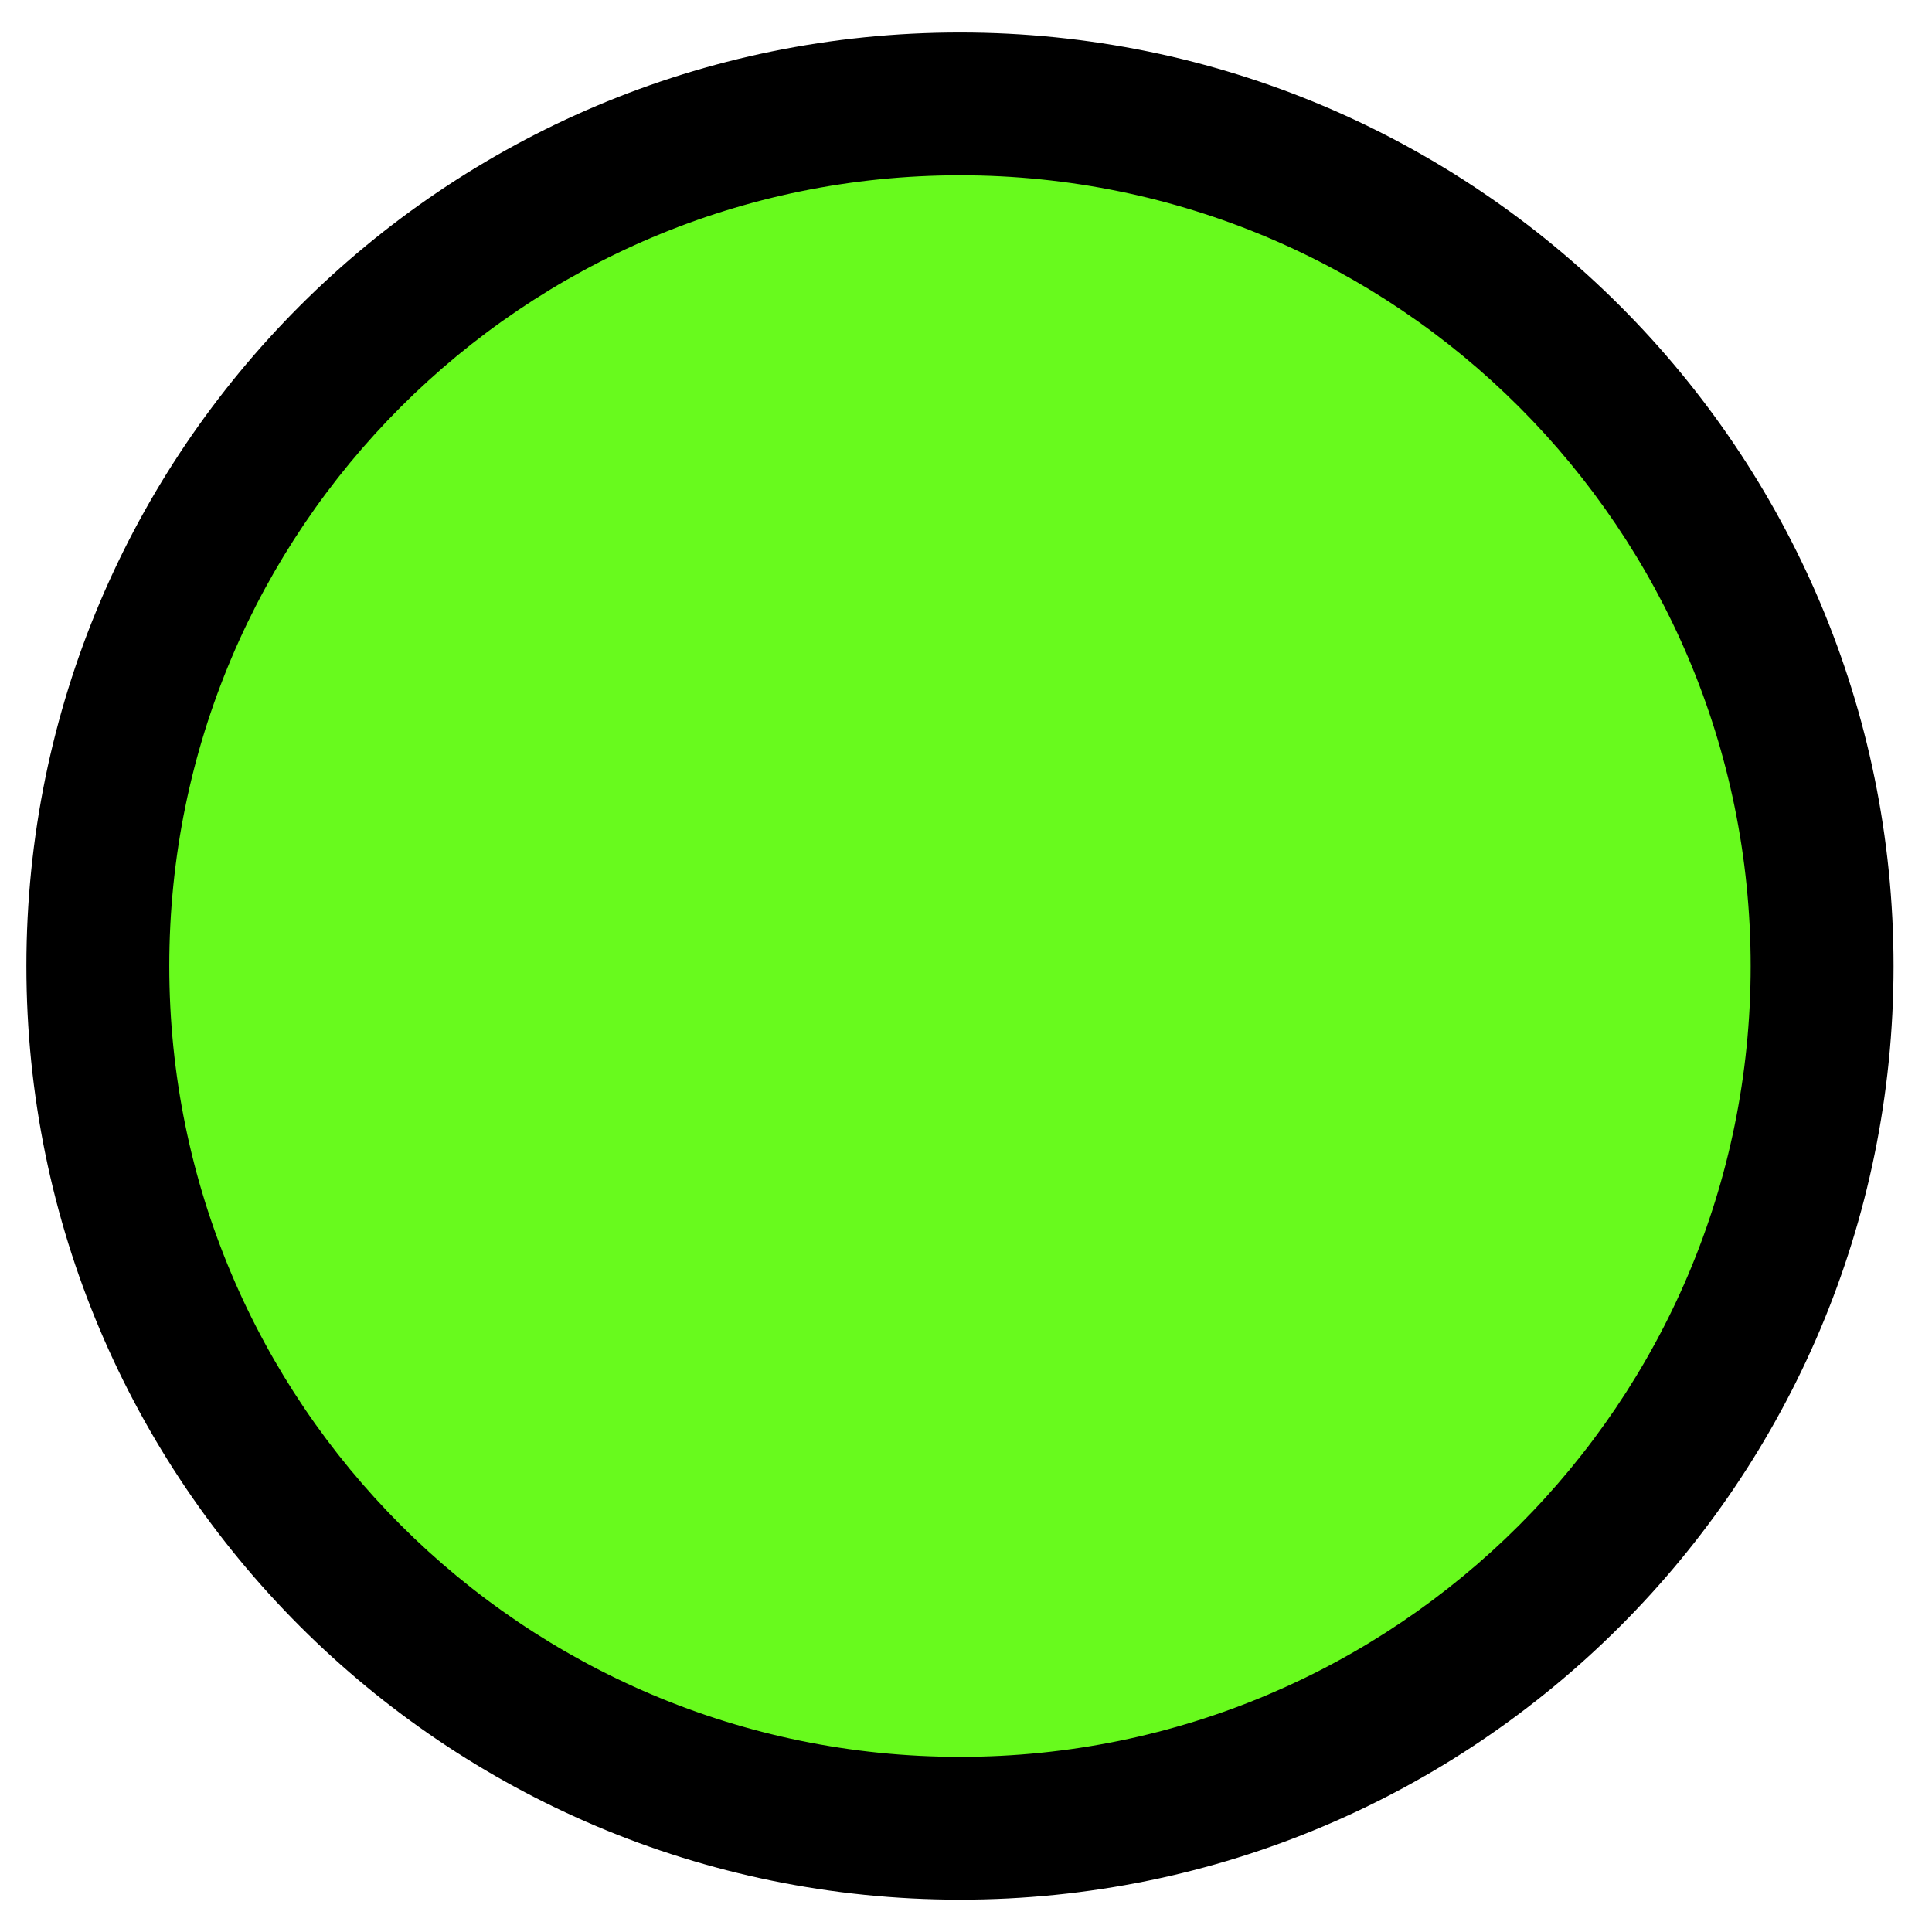
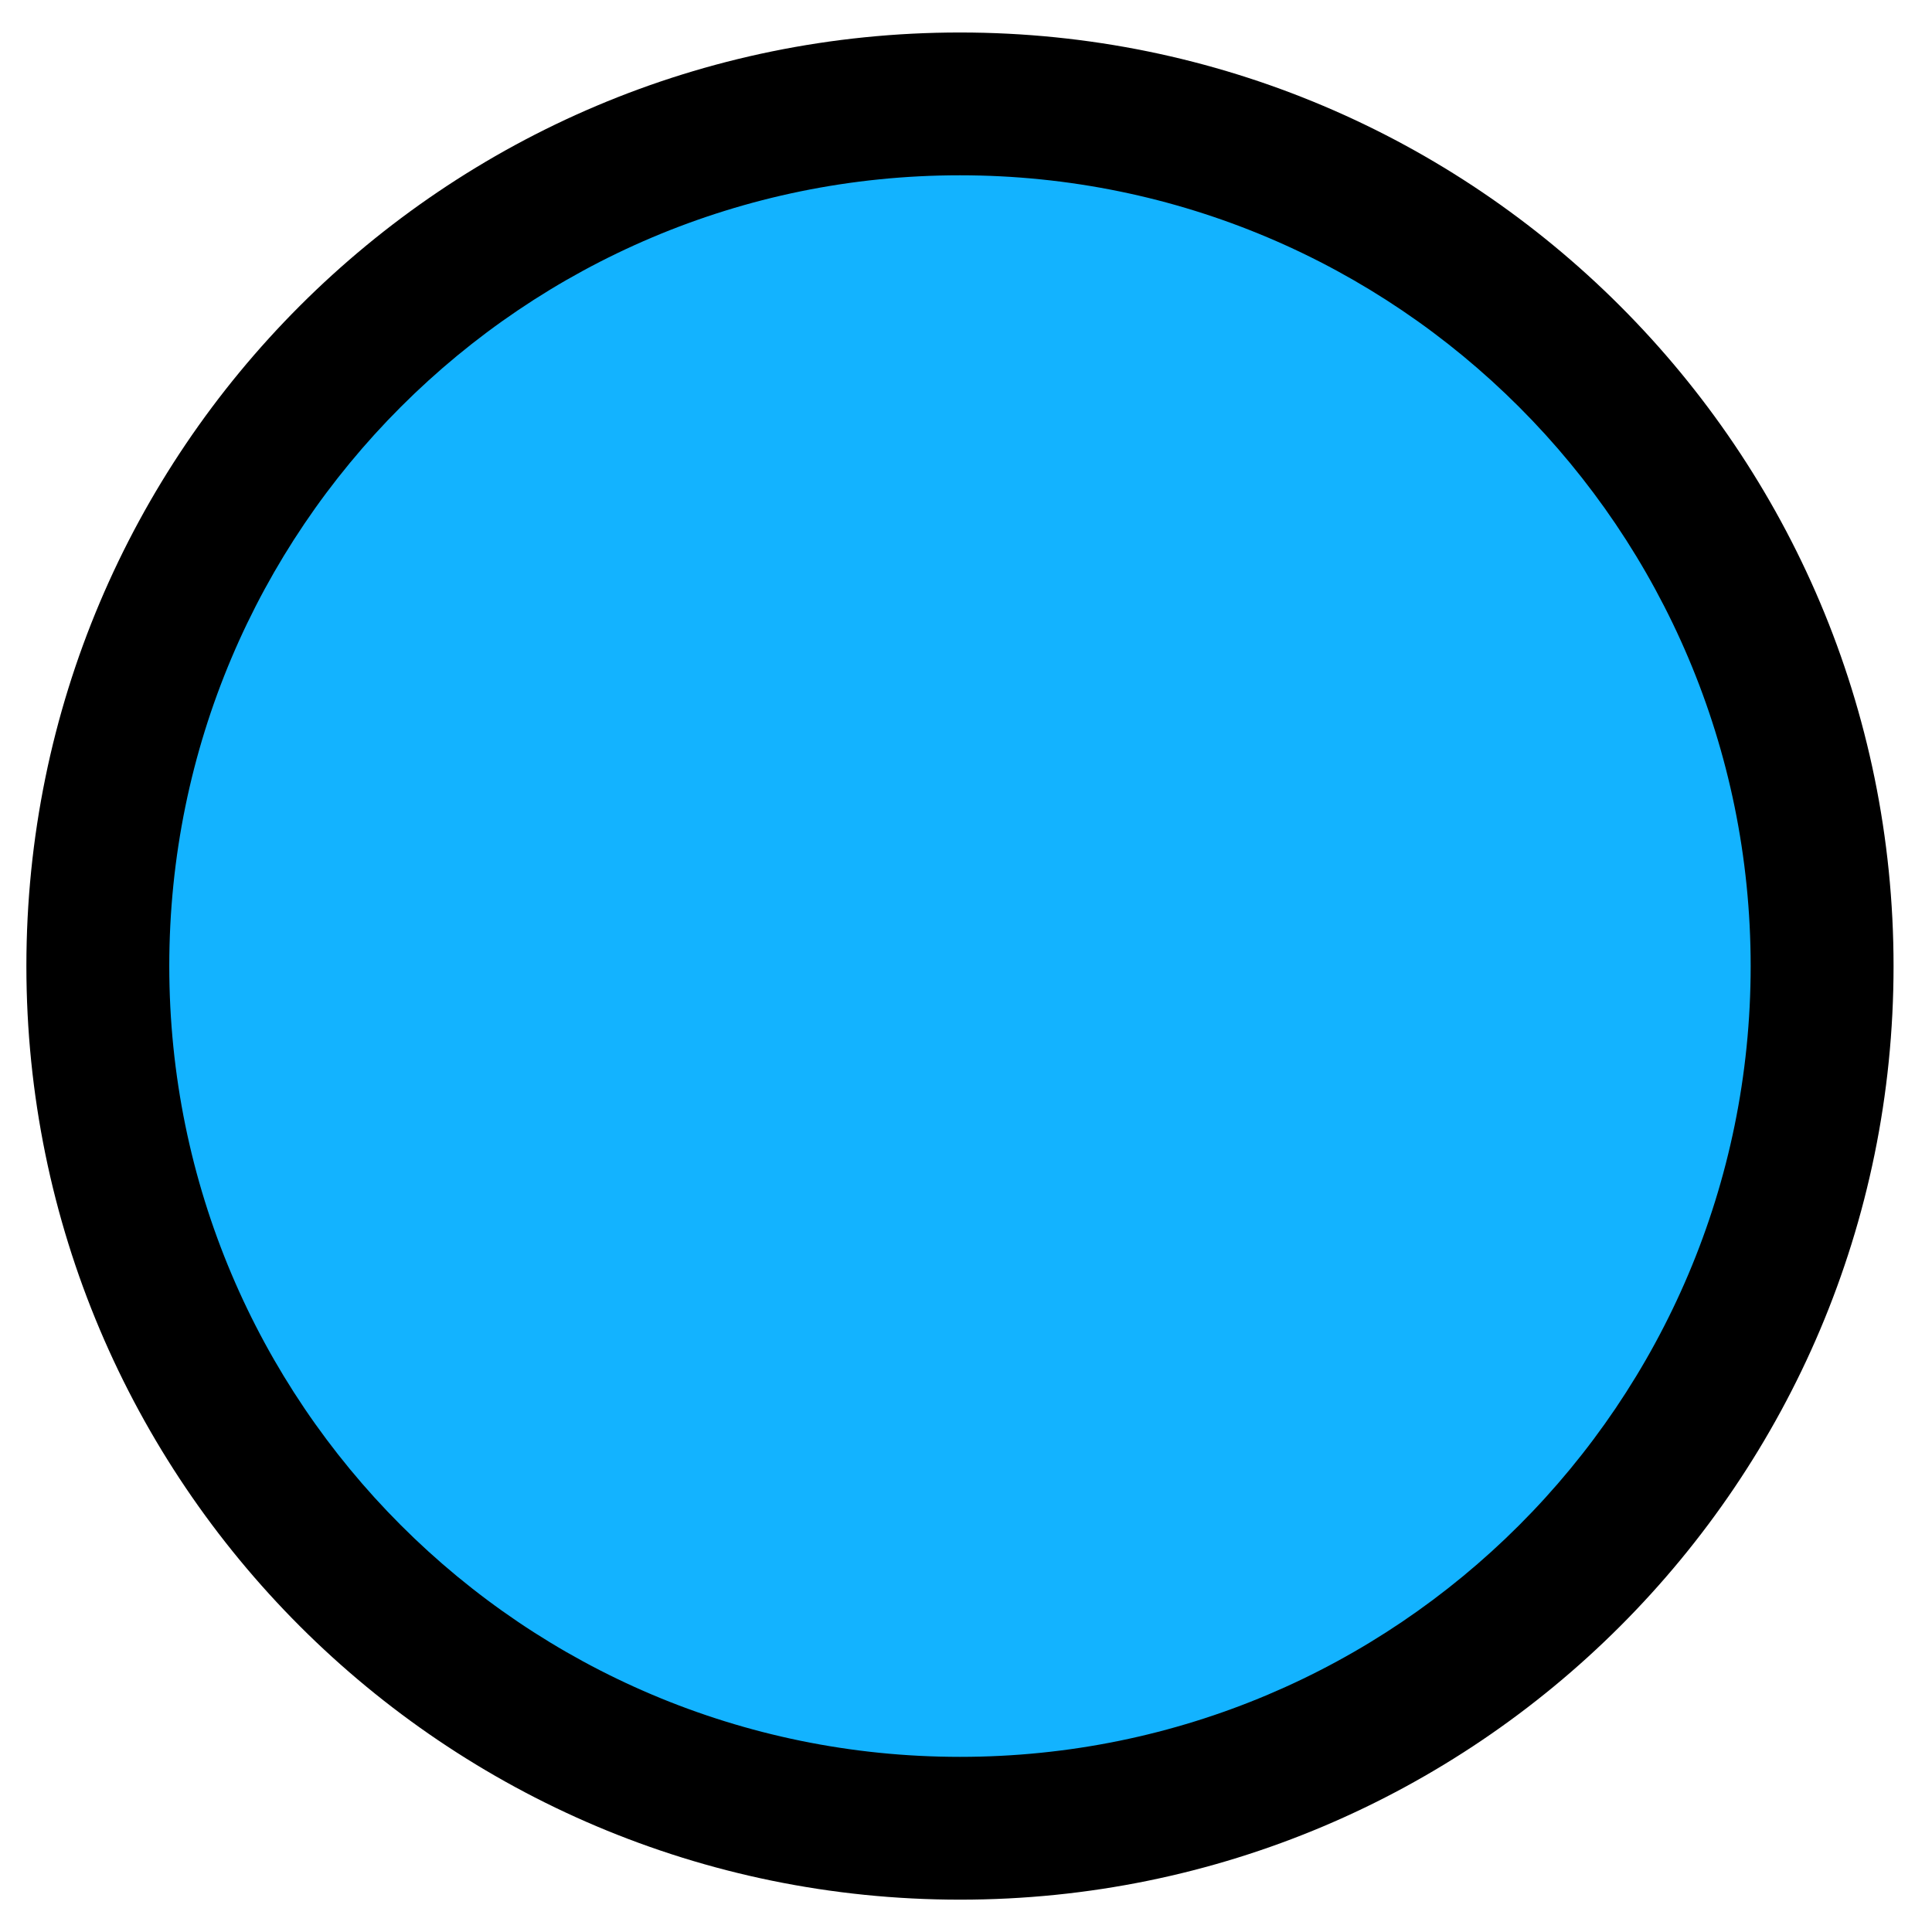
<svg xmlns="http://www.w3.org/2000/svg" width="149" height="149" viewBox="0 0 149 149" fill="none" version="1.1" id="svg2">
  <defs id="defs2" />
-   <path d="M140.804 78.153C143.019 41.492 115.096 9.976 78.436 7.758C41.776 5.54 10.261 33.461 8.046 70.121C5.831 106.781 33.754 138.298 70.414 140.516C107.074 142.734 138.588 114.813 140.804 78.153Z" fill="#13B3FF" id="path1" style="fill:#68fa1d;fill-opacity:1" />
+   <path d="M140.804 78.153C143.019 41.492 115.096 9.976 78.436 7.758C41.776 5.54 10.261 33.461 8.046 70.121C5.831 106.781 33.754 138.298 70.414 140.516C107.074 142.734 138.588 114.813 140.804 78.153Z" fill="#13B3FF" id="path1" style="fill:#13b3ff;fill-opacity:1" />
  <path fill-rule="evenodd" clip-rule="evenodd" d="M13.055 74.501C13.055 108.187 40.36 135.491 74.035 135.493C107.71 135.496 135.015 108.197 135.015 74.511C135.015 40.825 107.71 13.521 74.035 13.519C40.36 13.516 13.055 40.815 13.055 74.501ZM74.035 146.506C34.267 146.503 2.035 114.261 2.035 74.5C2.035 34.739 34.267 2.503 74.035 2.506C113.803 2.509 146.035 34.751 146.035 74.512C146.035 114.273 113.803 146.509 74.035 146.506Z" fill="black" id="path2" />
</svg>
